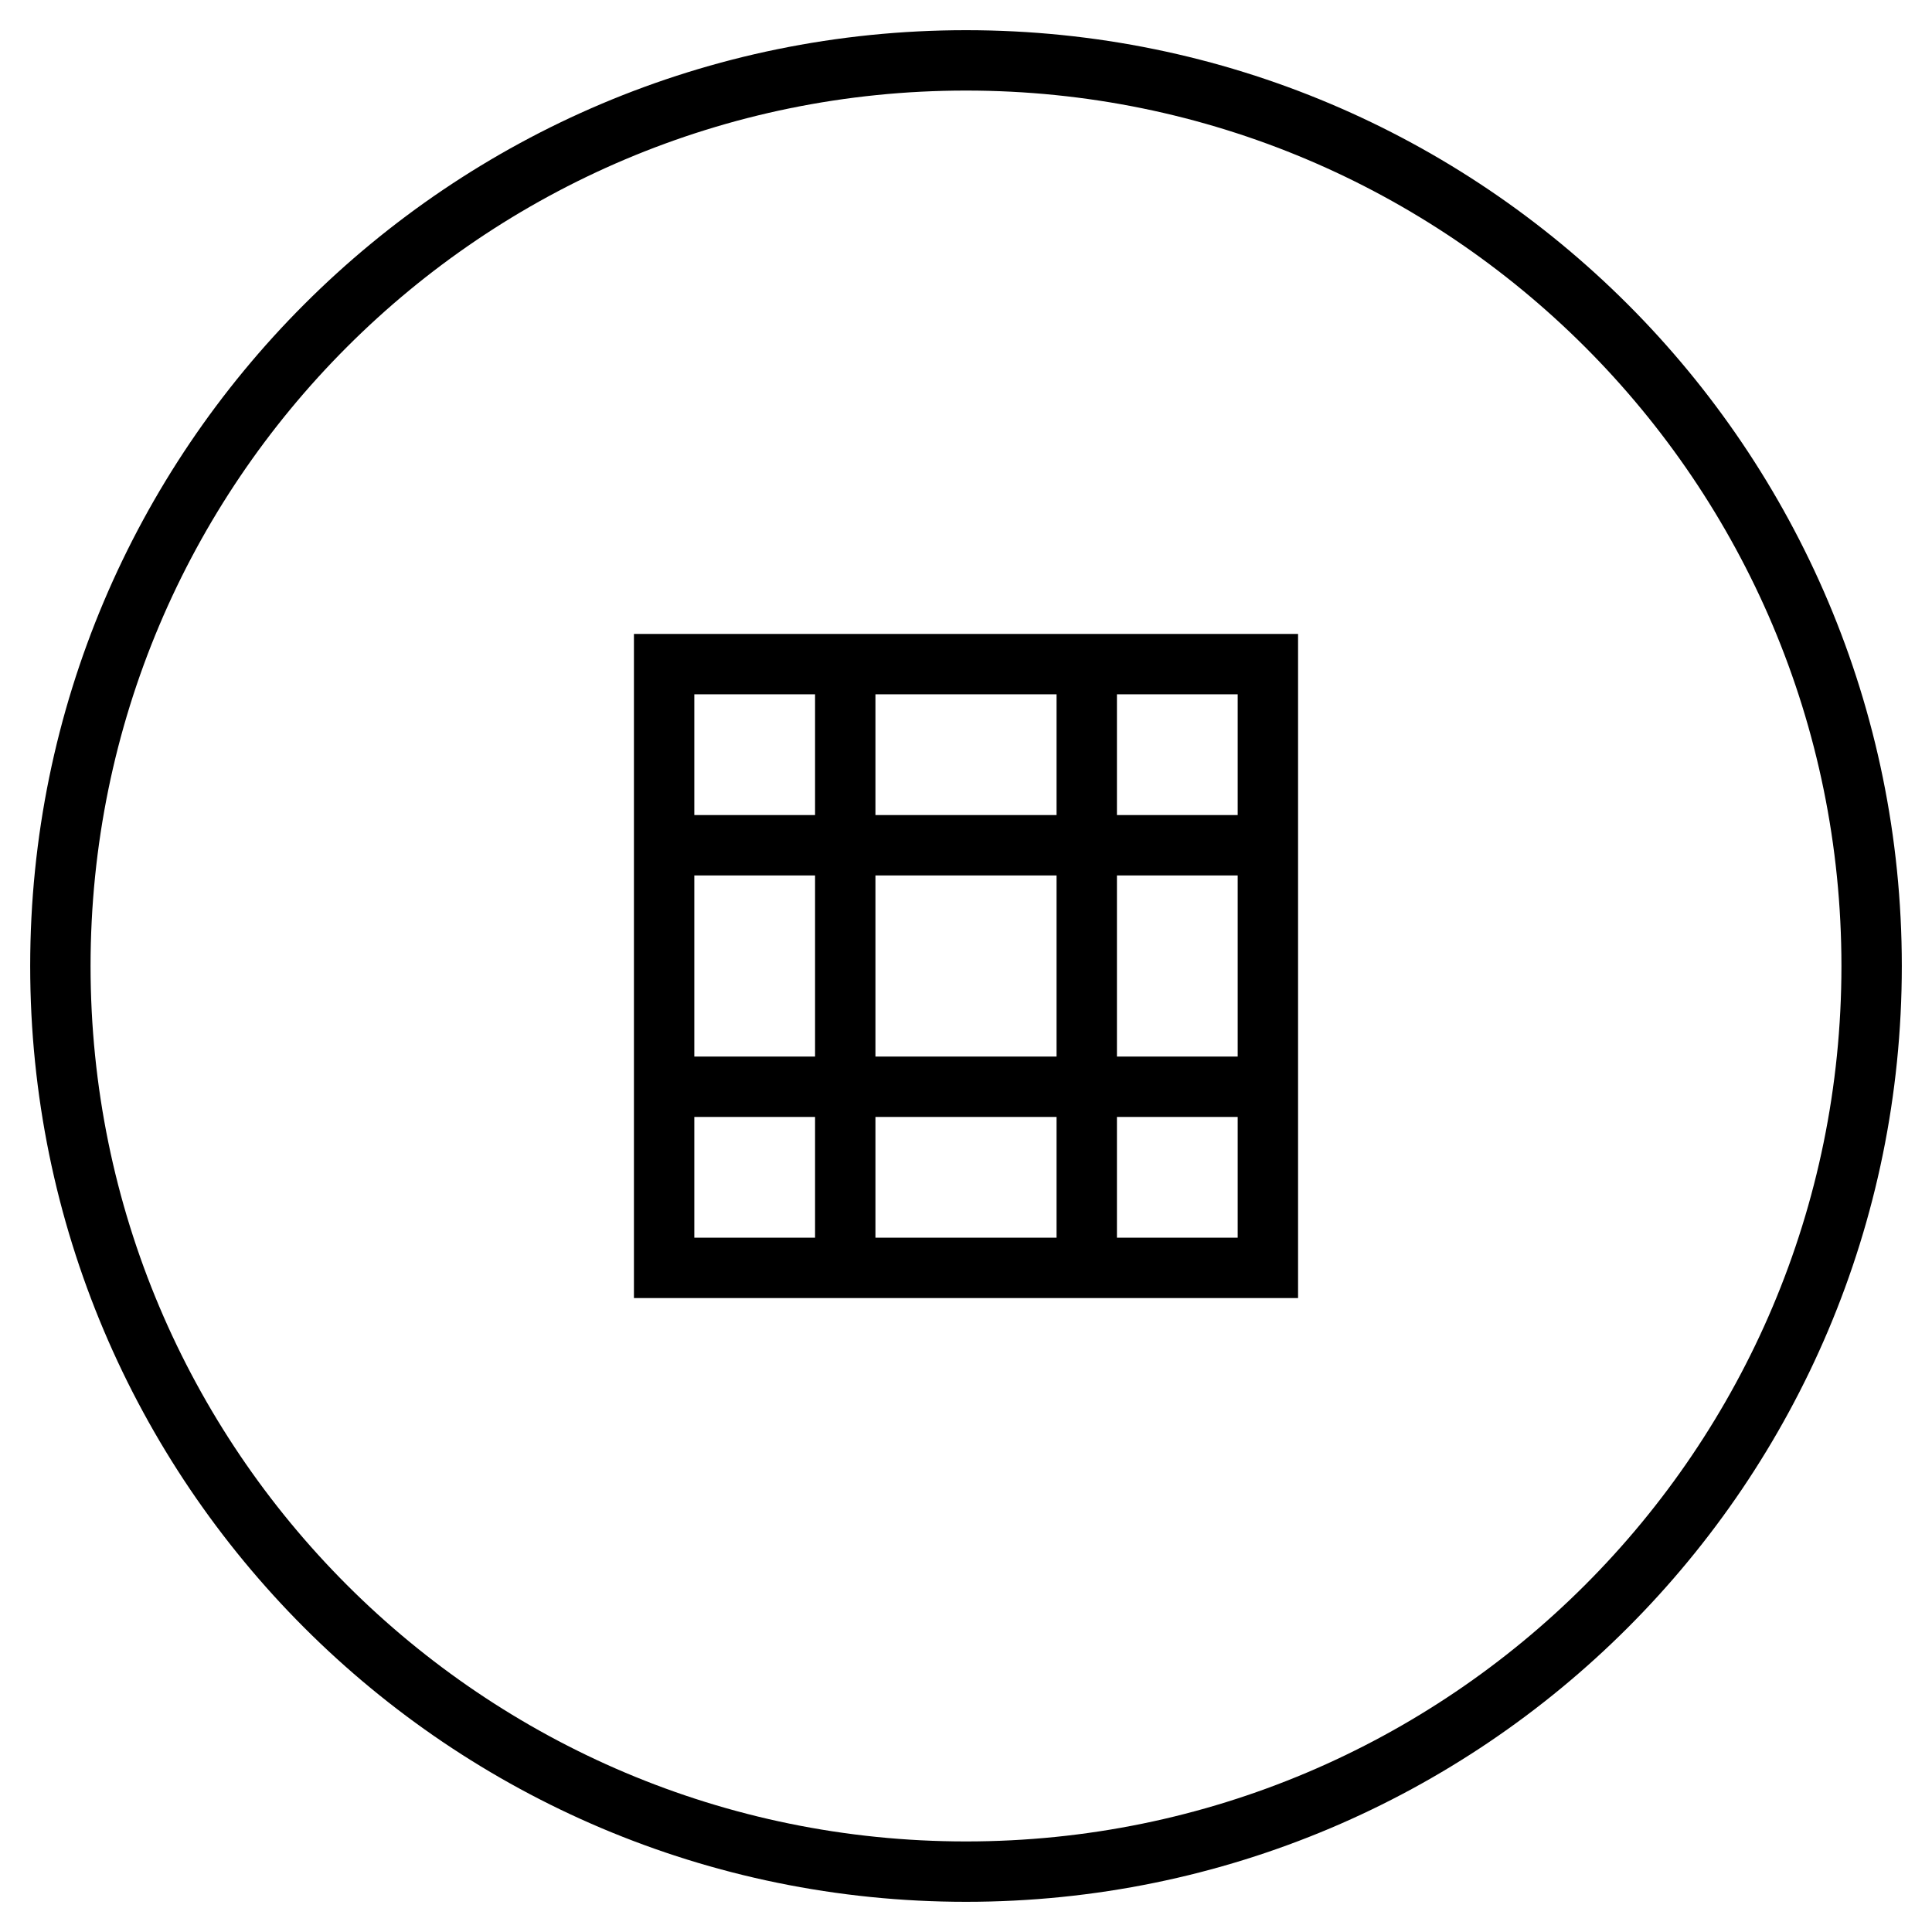
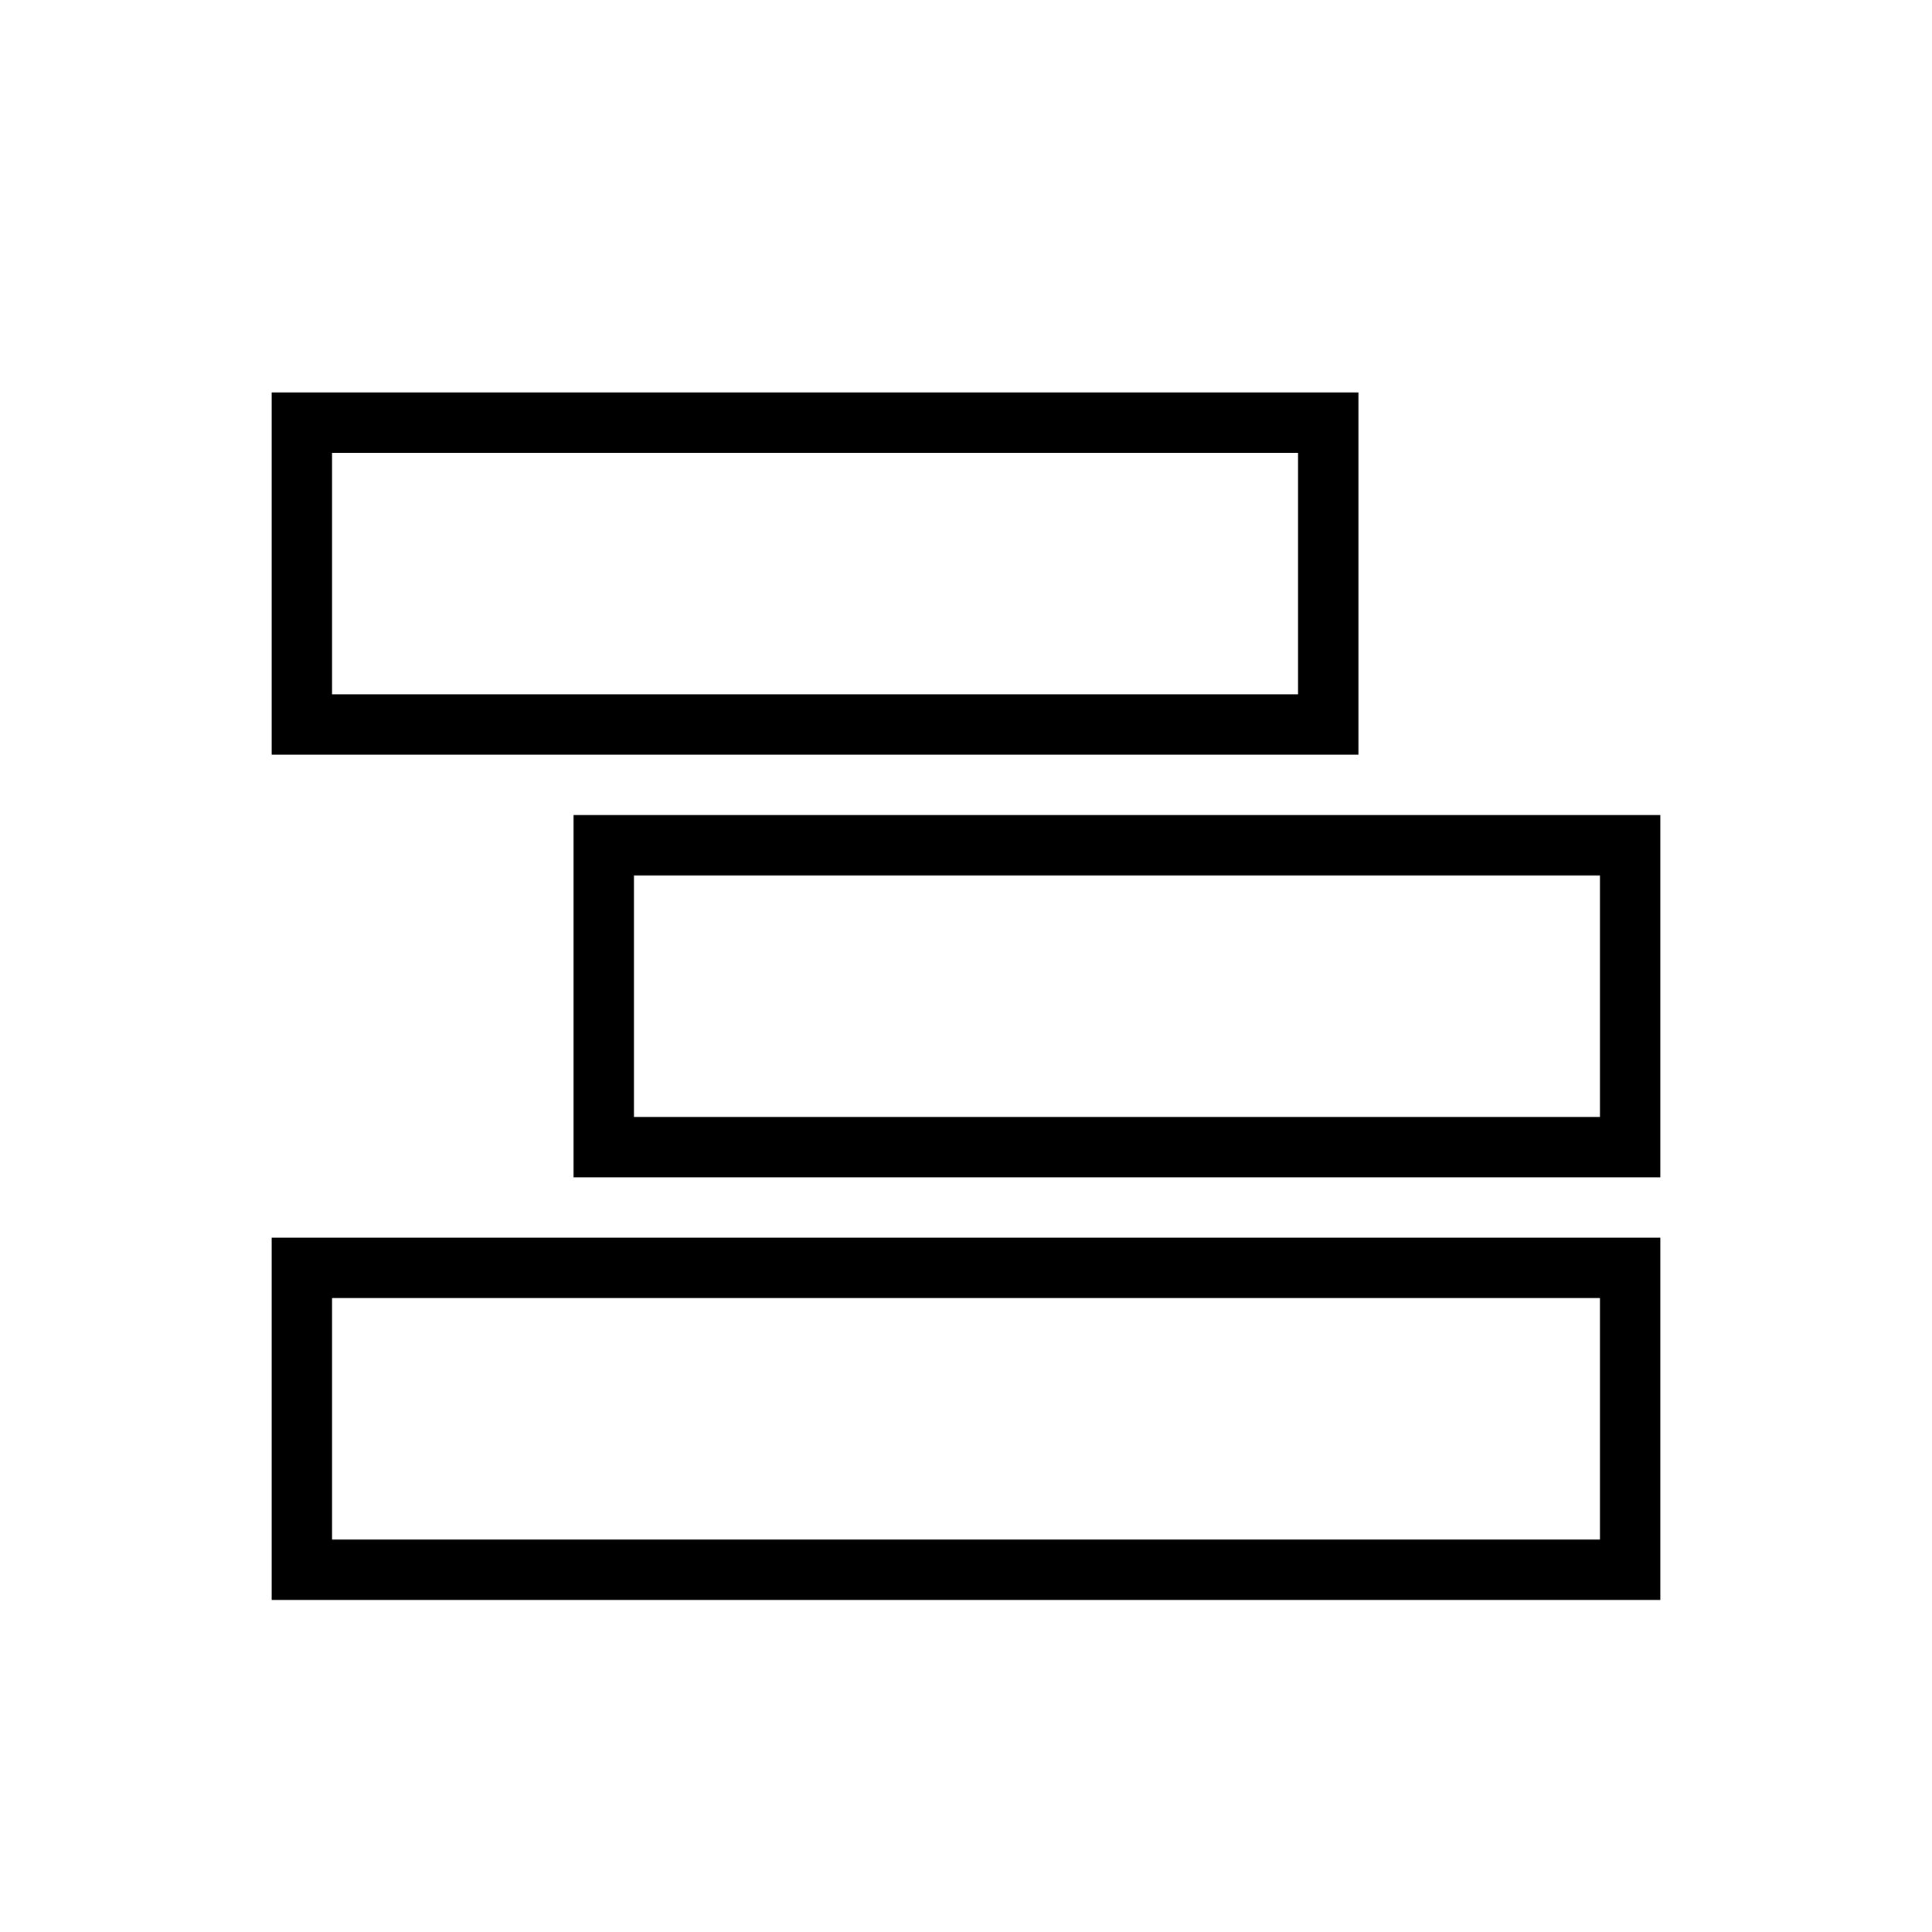
<svg xmlns="http://www.w3.org/2000/svg" width="64" height="64">
-   <circle cx="32" cy="32" r="30" fill="none" stroke="currentColor" stroke-width="2" />
-   <rect x="22" y="22" width="20" height="20" fill="none" stroke="currentColor" stroke-width="2" />
-   <path d="M28 22V42M36 22V42M22 28H42M22 36H42" stroke="currentColor" stroke-width="2" />
+   <rect x="10" y="42" width="44" height="10" fill="none" stroke="currentColor" stroke-width="2" />
+   <rect x="20" y="28" width="34" height="10" fill="none" stroke="currentColor" stroke-width="2" />
+   <rect x="10" y="14" width="34" height="10" fill="none" stroke="currentColor" stroke-width="2" />
</svg>
